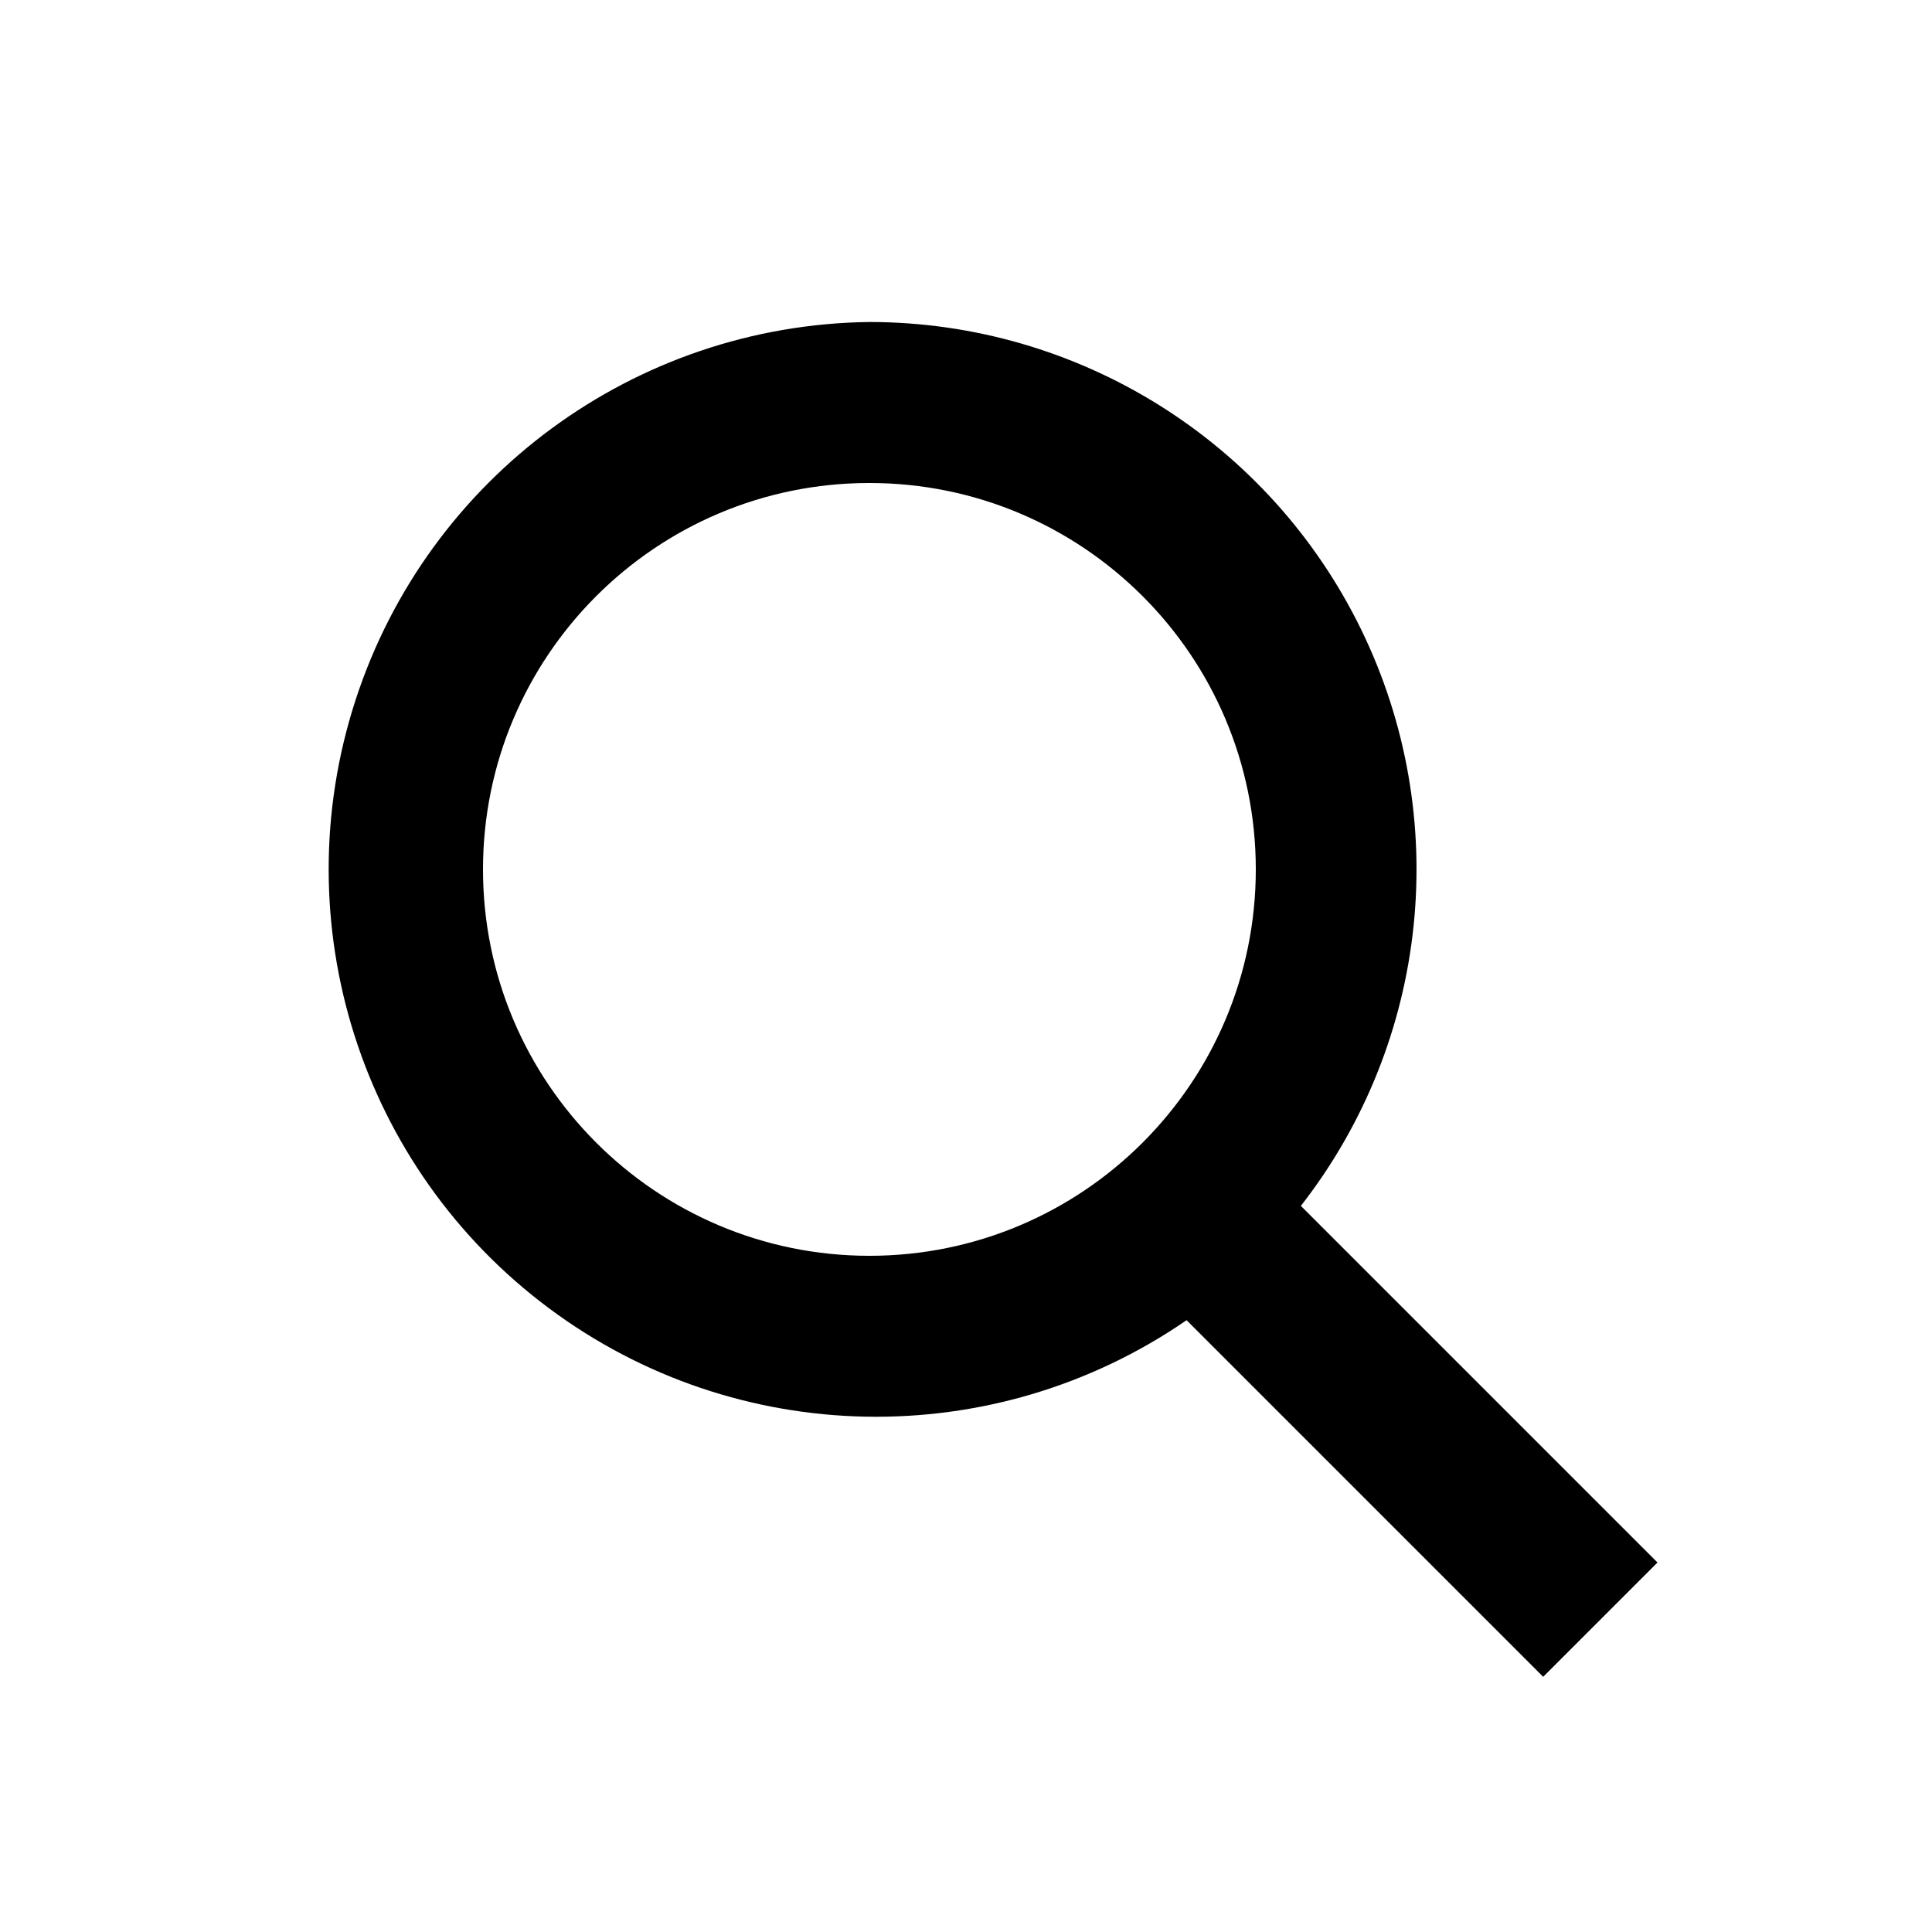
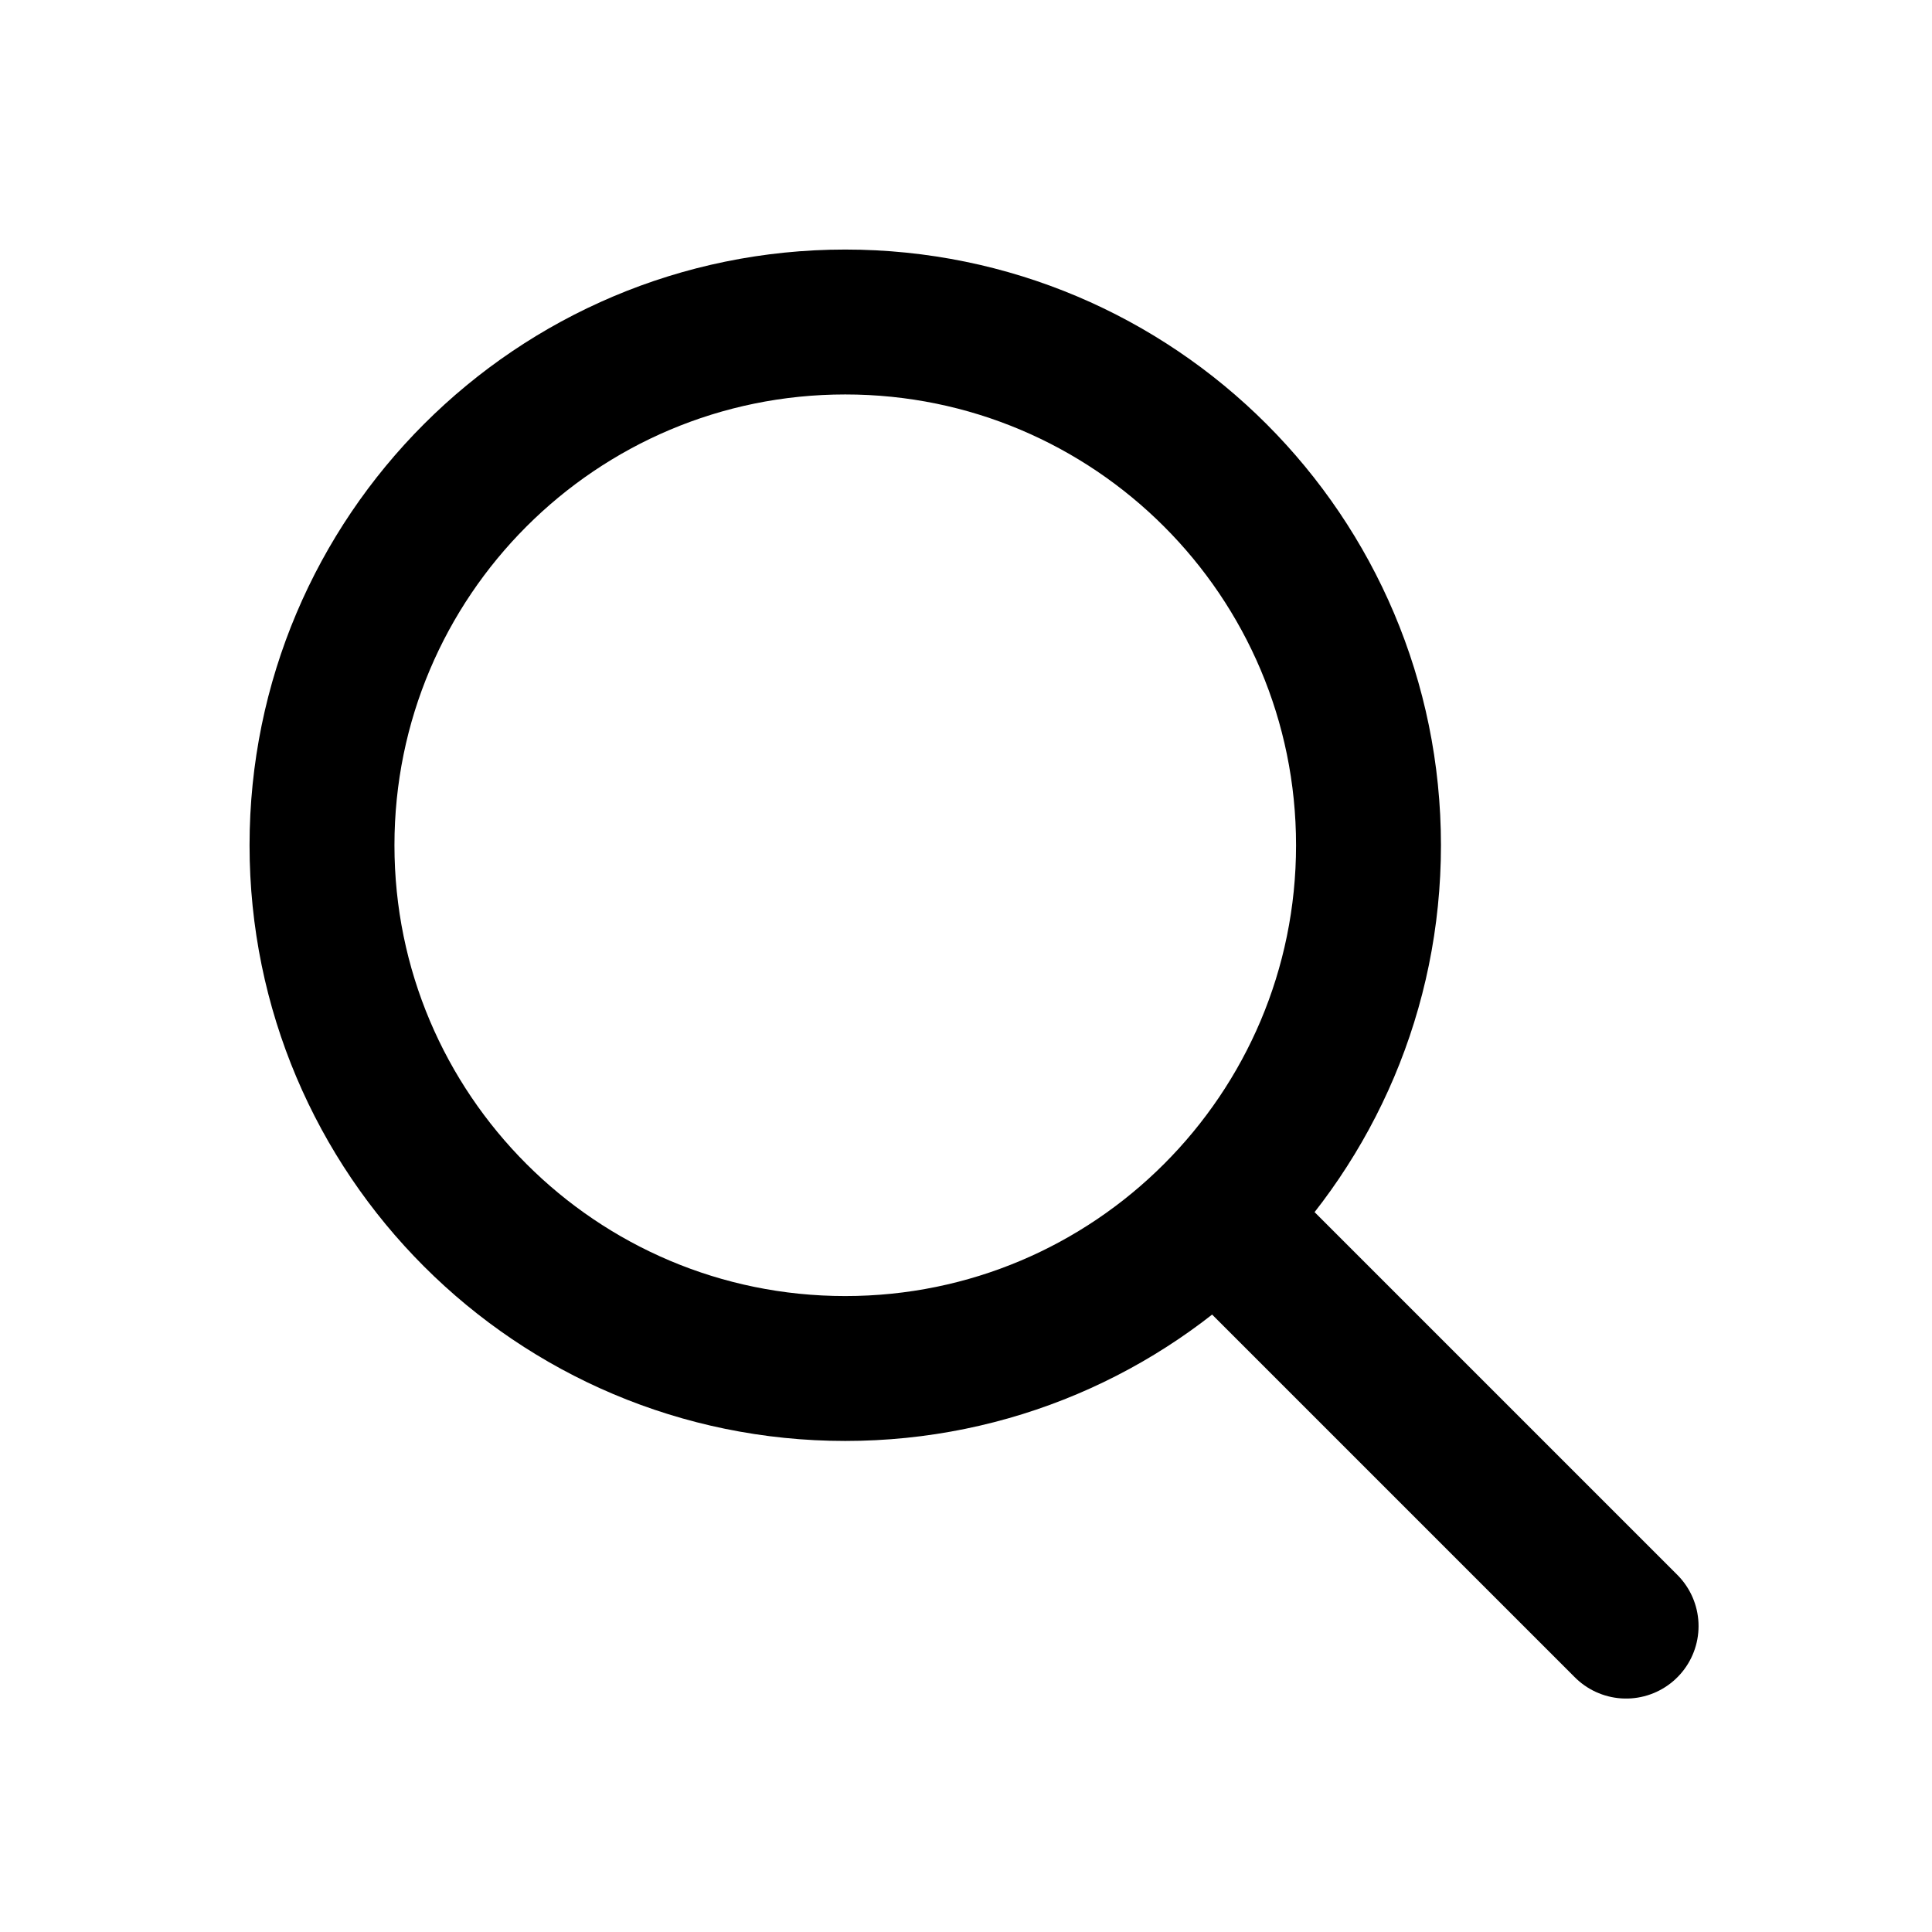
- <svg xmlns="http://www.w3.org/2000/svg" viewBox="0 0 24 24">
-   <path fill="currentColor" d="M10.8 4a6.8 6.8 0 0 1 5.36 10.98l4.43 4.43-1.42 1.42-4.43-4.43A6.8 6.8 0 1 1 10.8 4Zm0 2a4.8 4.8 0 1 0 0 9.6 4.8 4.8 0 0 0 0-9.6Z" />
+ <svg xmlns="http://www.w3.org/2000/svg" viewBox="0 0 24 24" fill="none" stroke="currentColor" stroke-width="1.8" stroke-linecap="round" stroke-linejoin="round">
+   <circle cx="10.5" cy="10.5" r="6.5" />
+   <path d="m15.4 15.4 4.8 4.8" />
</svg>
